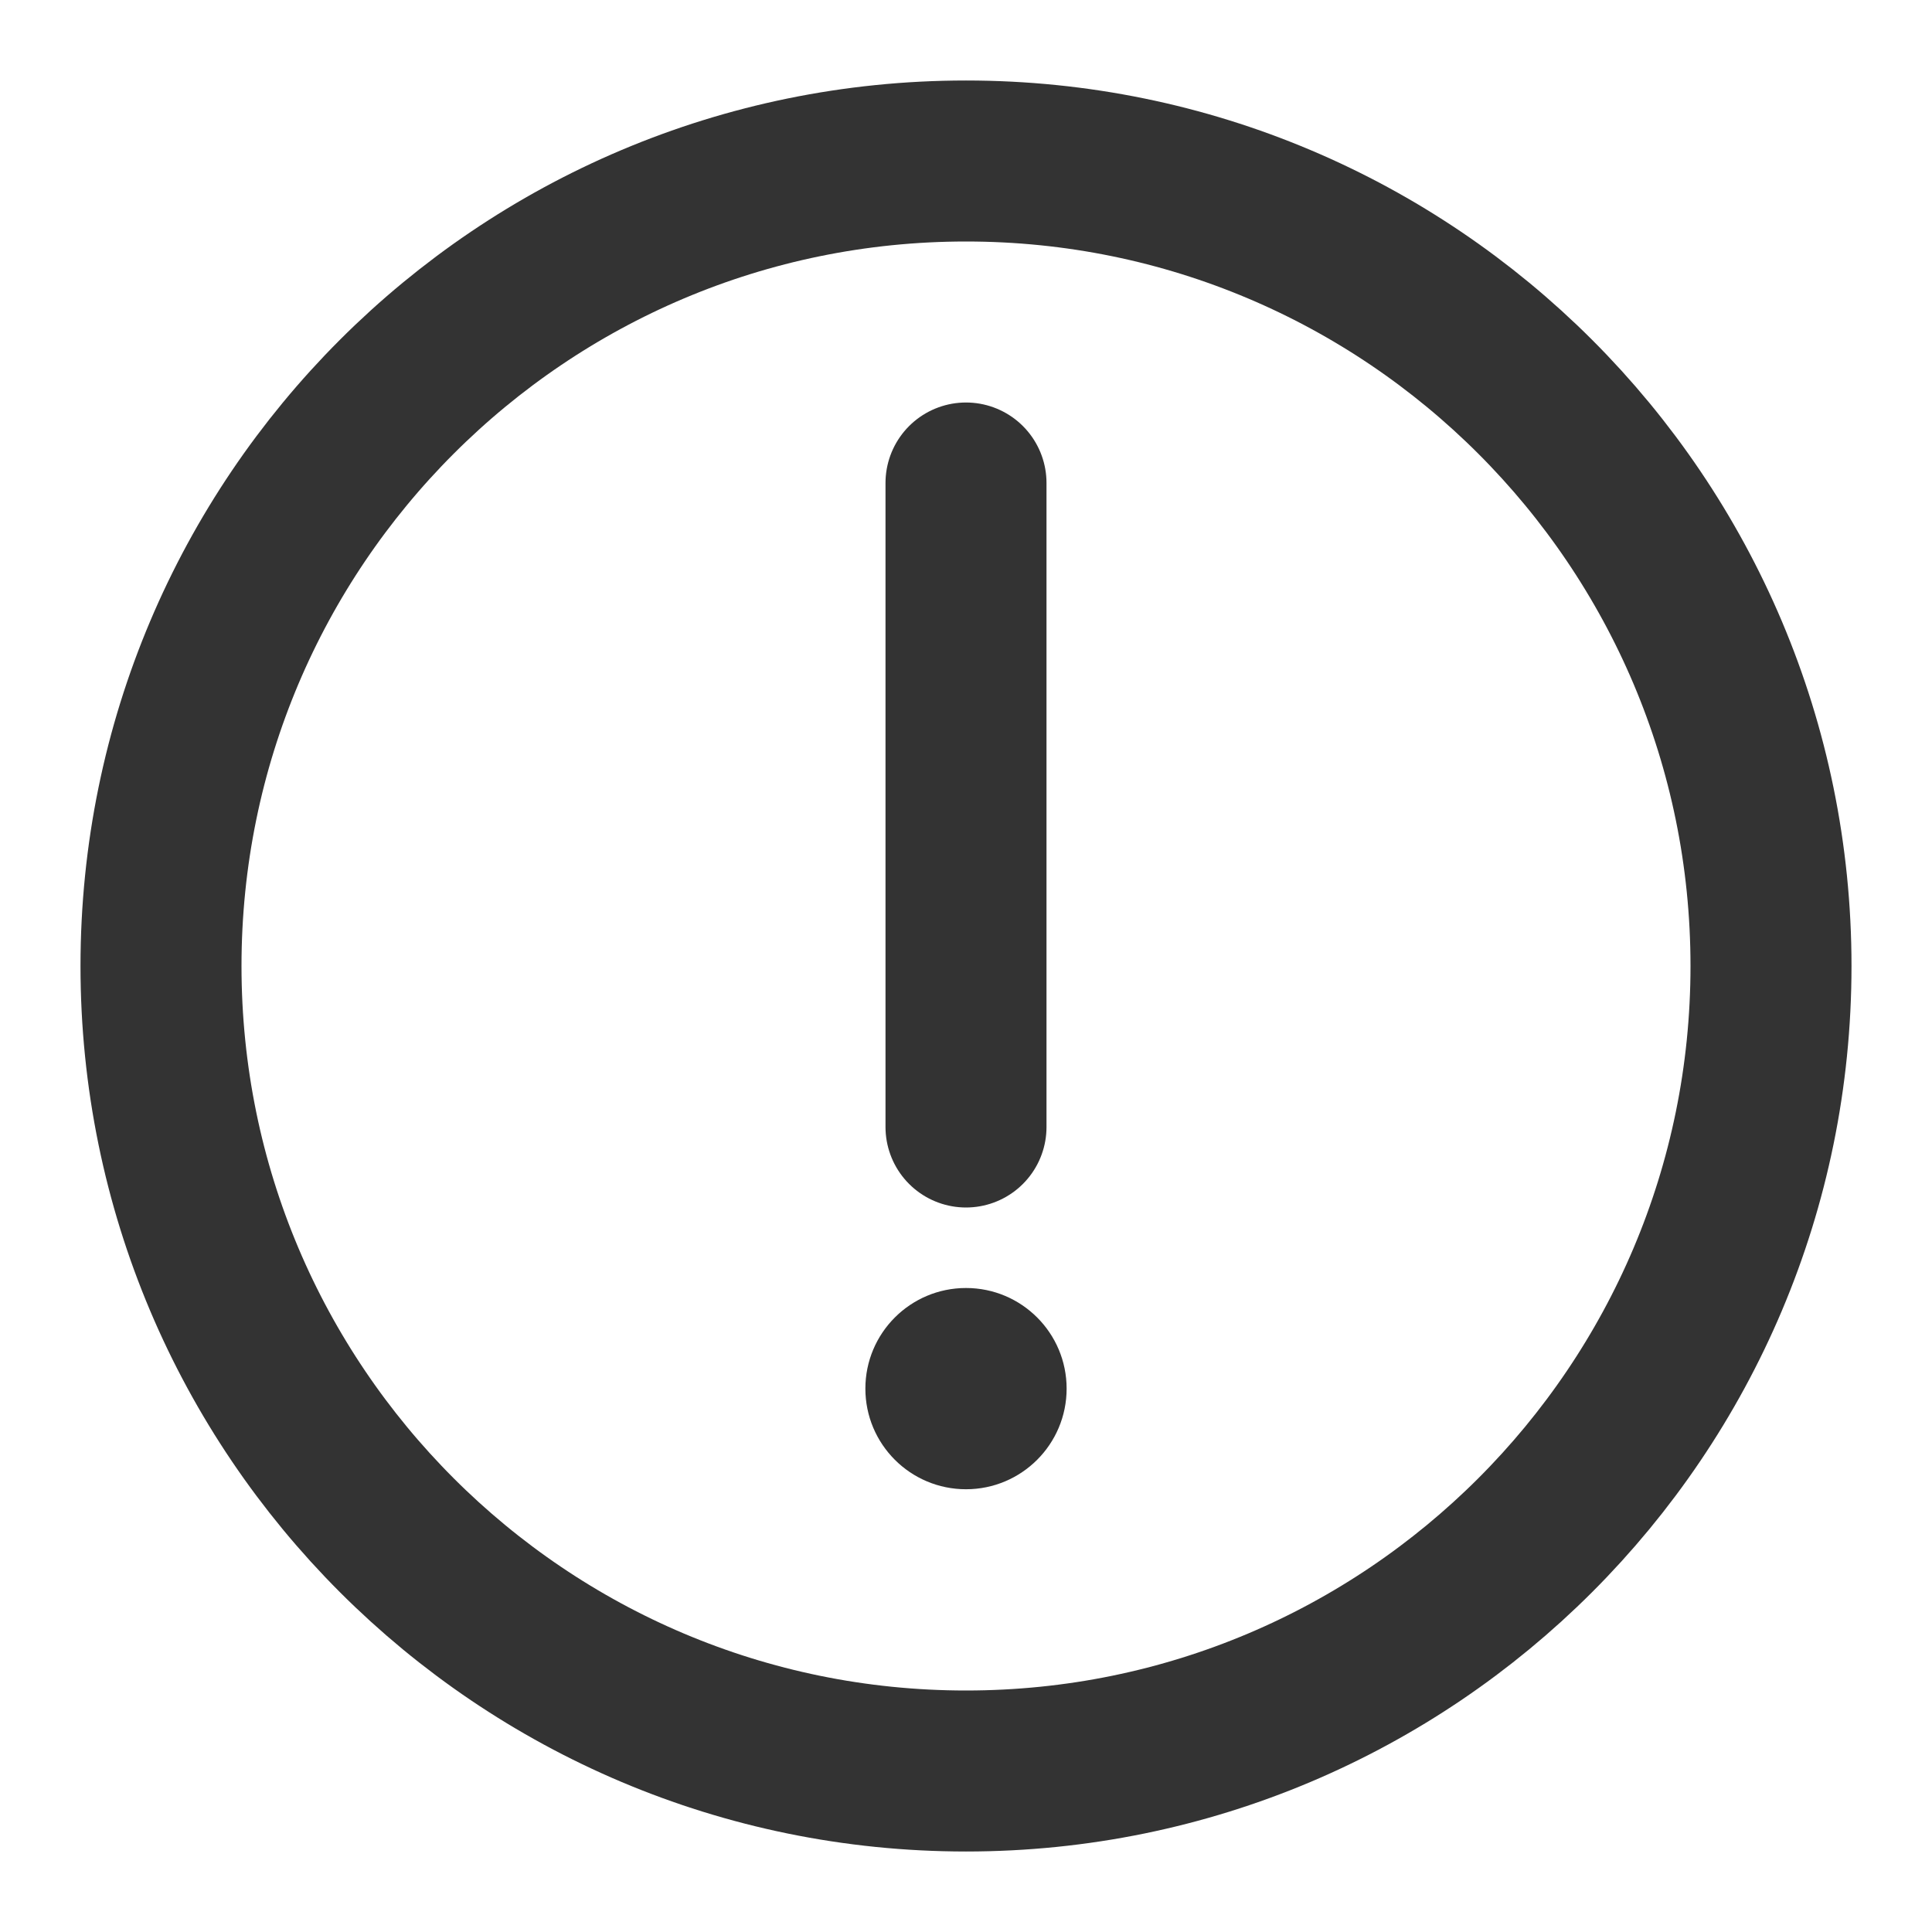
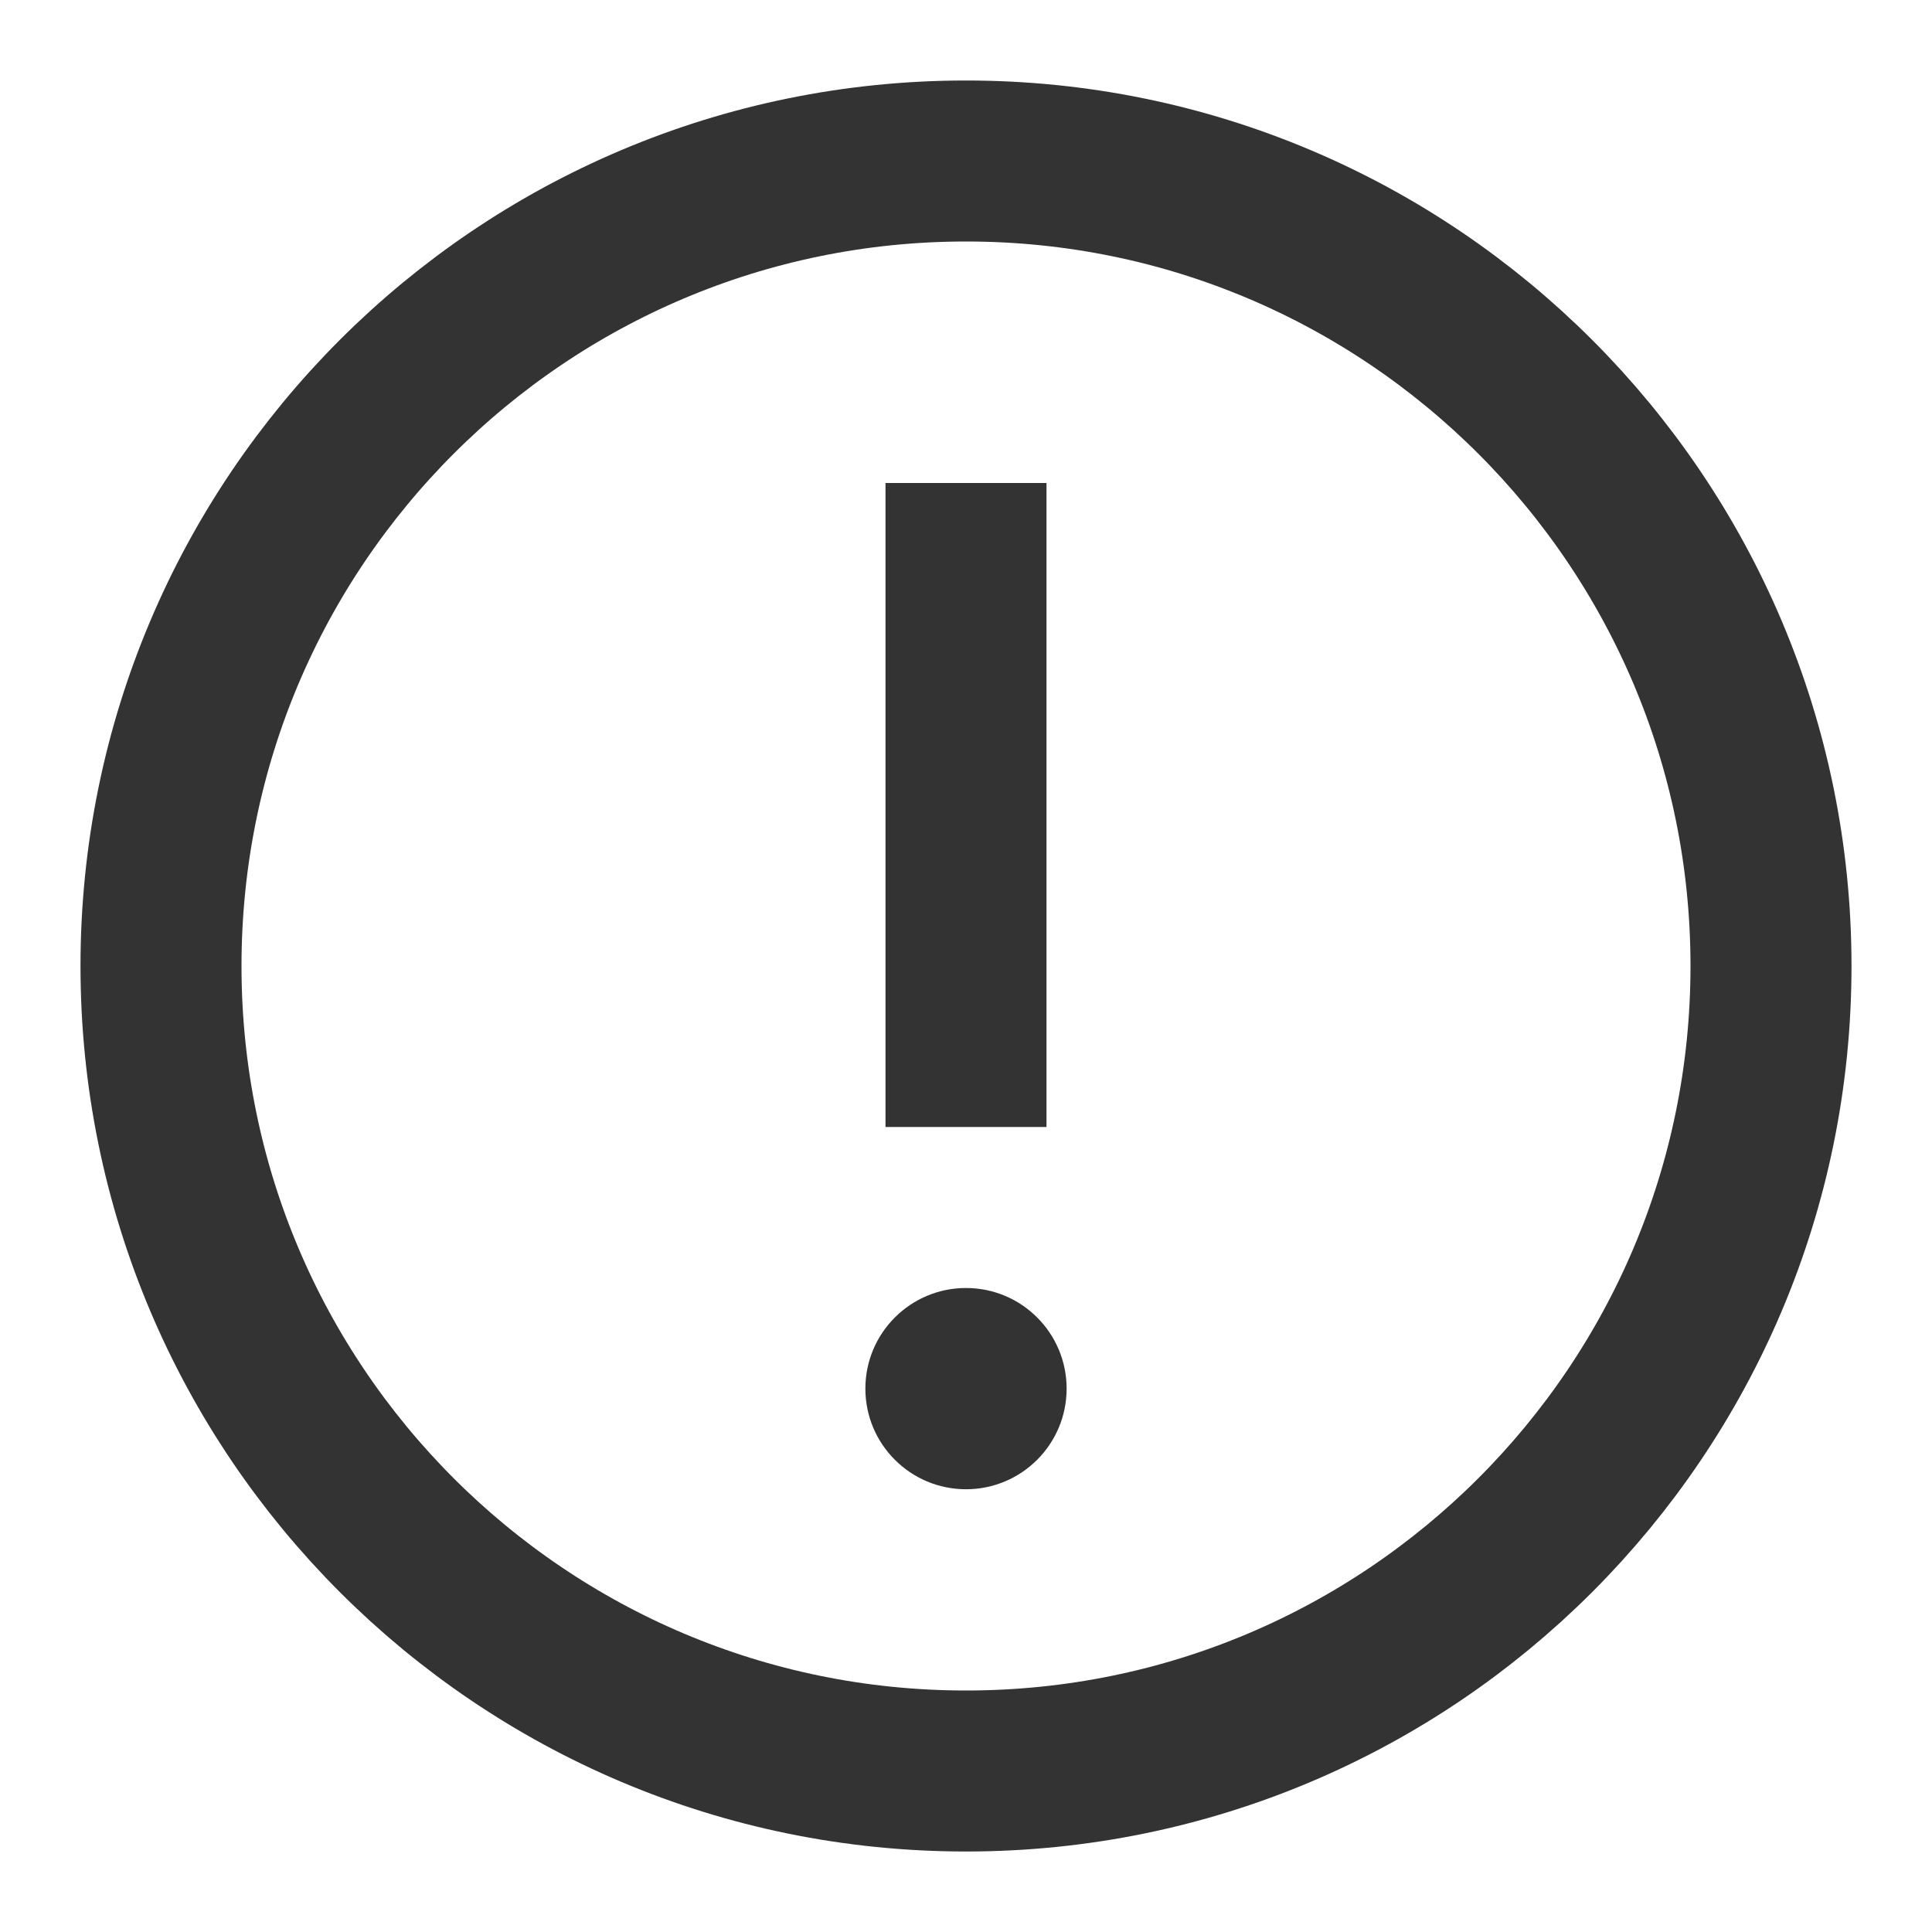
<svg xmlns="http://www.w3.org/2000/svg" width="24" height="24" viewBox="0 0 48 48" fill="none">
-   <path d="M24 44C29.523 44 34.523 41.761 38.142 38.142C41.761 34.523 44 29.523 44 24C44 18.477 41.761 13.477 38.142 9.858C34.523 6.239 29.523 4 24 4C18.477 4 13.477 6.239 9.858 9.858C6.239 13.477 4 18.477 4 24C4 29.523 6.239 34.523 9.858 38.142C13.477 41.761 18.477 44 24 44Z" fill="none" stroke="#333" stroke-width="4" stroke-linejoin="round" />
-   <path fill-rule="evenodd" clip-rule="evenodd" d="M24 37C25.381 37 26.5 35.881 26.5 34.5C26.5 33.119 25.381 32 24 32C22.619 32 21.5 33.119 21.5 34.5C21.5 35.881 22.619 37 24 37Z" fill="#333" />
-   <path d="M24 12V28" stroke="#333" stroke-width="4" stroke-linecap="round" stroke-linejoin="round" />
+   <path d="M24 44C29.523 44 34.523 41.761 38.142 38.142C41.761 34.523 44 29.523 44 24C44 18.477 41.761 13.477 38.142 9.858C34.523 6.239 29.523 4 24 4C18.477 4 13.477 6.239 9.858 9.858C6.239 13.477 4 18.477 4 24C4 29.523 6.239 34.523 9.858 38.142C13.477 41.761 18.477 44 24 44Z" fill="none" stroke="#333" stroke-width="4" strokeLinejoin="round" />
+   <path fillRule="evenodd" clipRule="evenodd" d="M24 37C25.381 37 26.5 35.881 26.5 34.5C26.5 33.119 25.381 32 24 32C22.619 32 21.5 33.119 21.5 34.5C21.5 35.881 22.619 37 24 37Z" fill="#333" />
+   <path d="M24 12V28" stroke="#333" stroke-width="4" strokeLinecap="round" strokeLinejoin="round" />
</svg>
